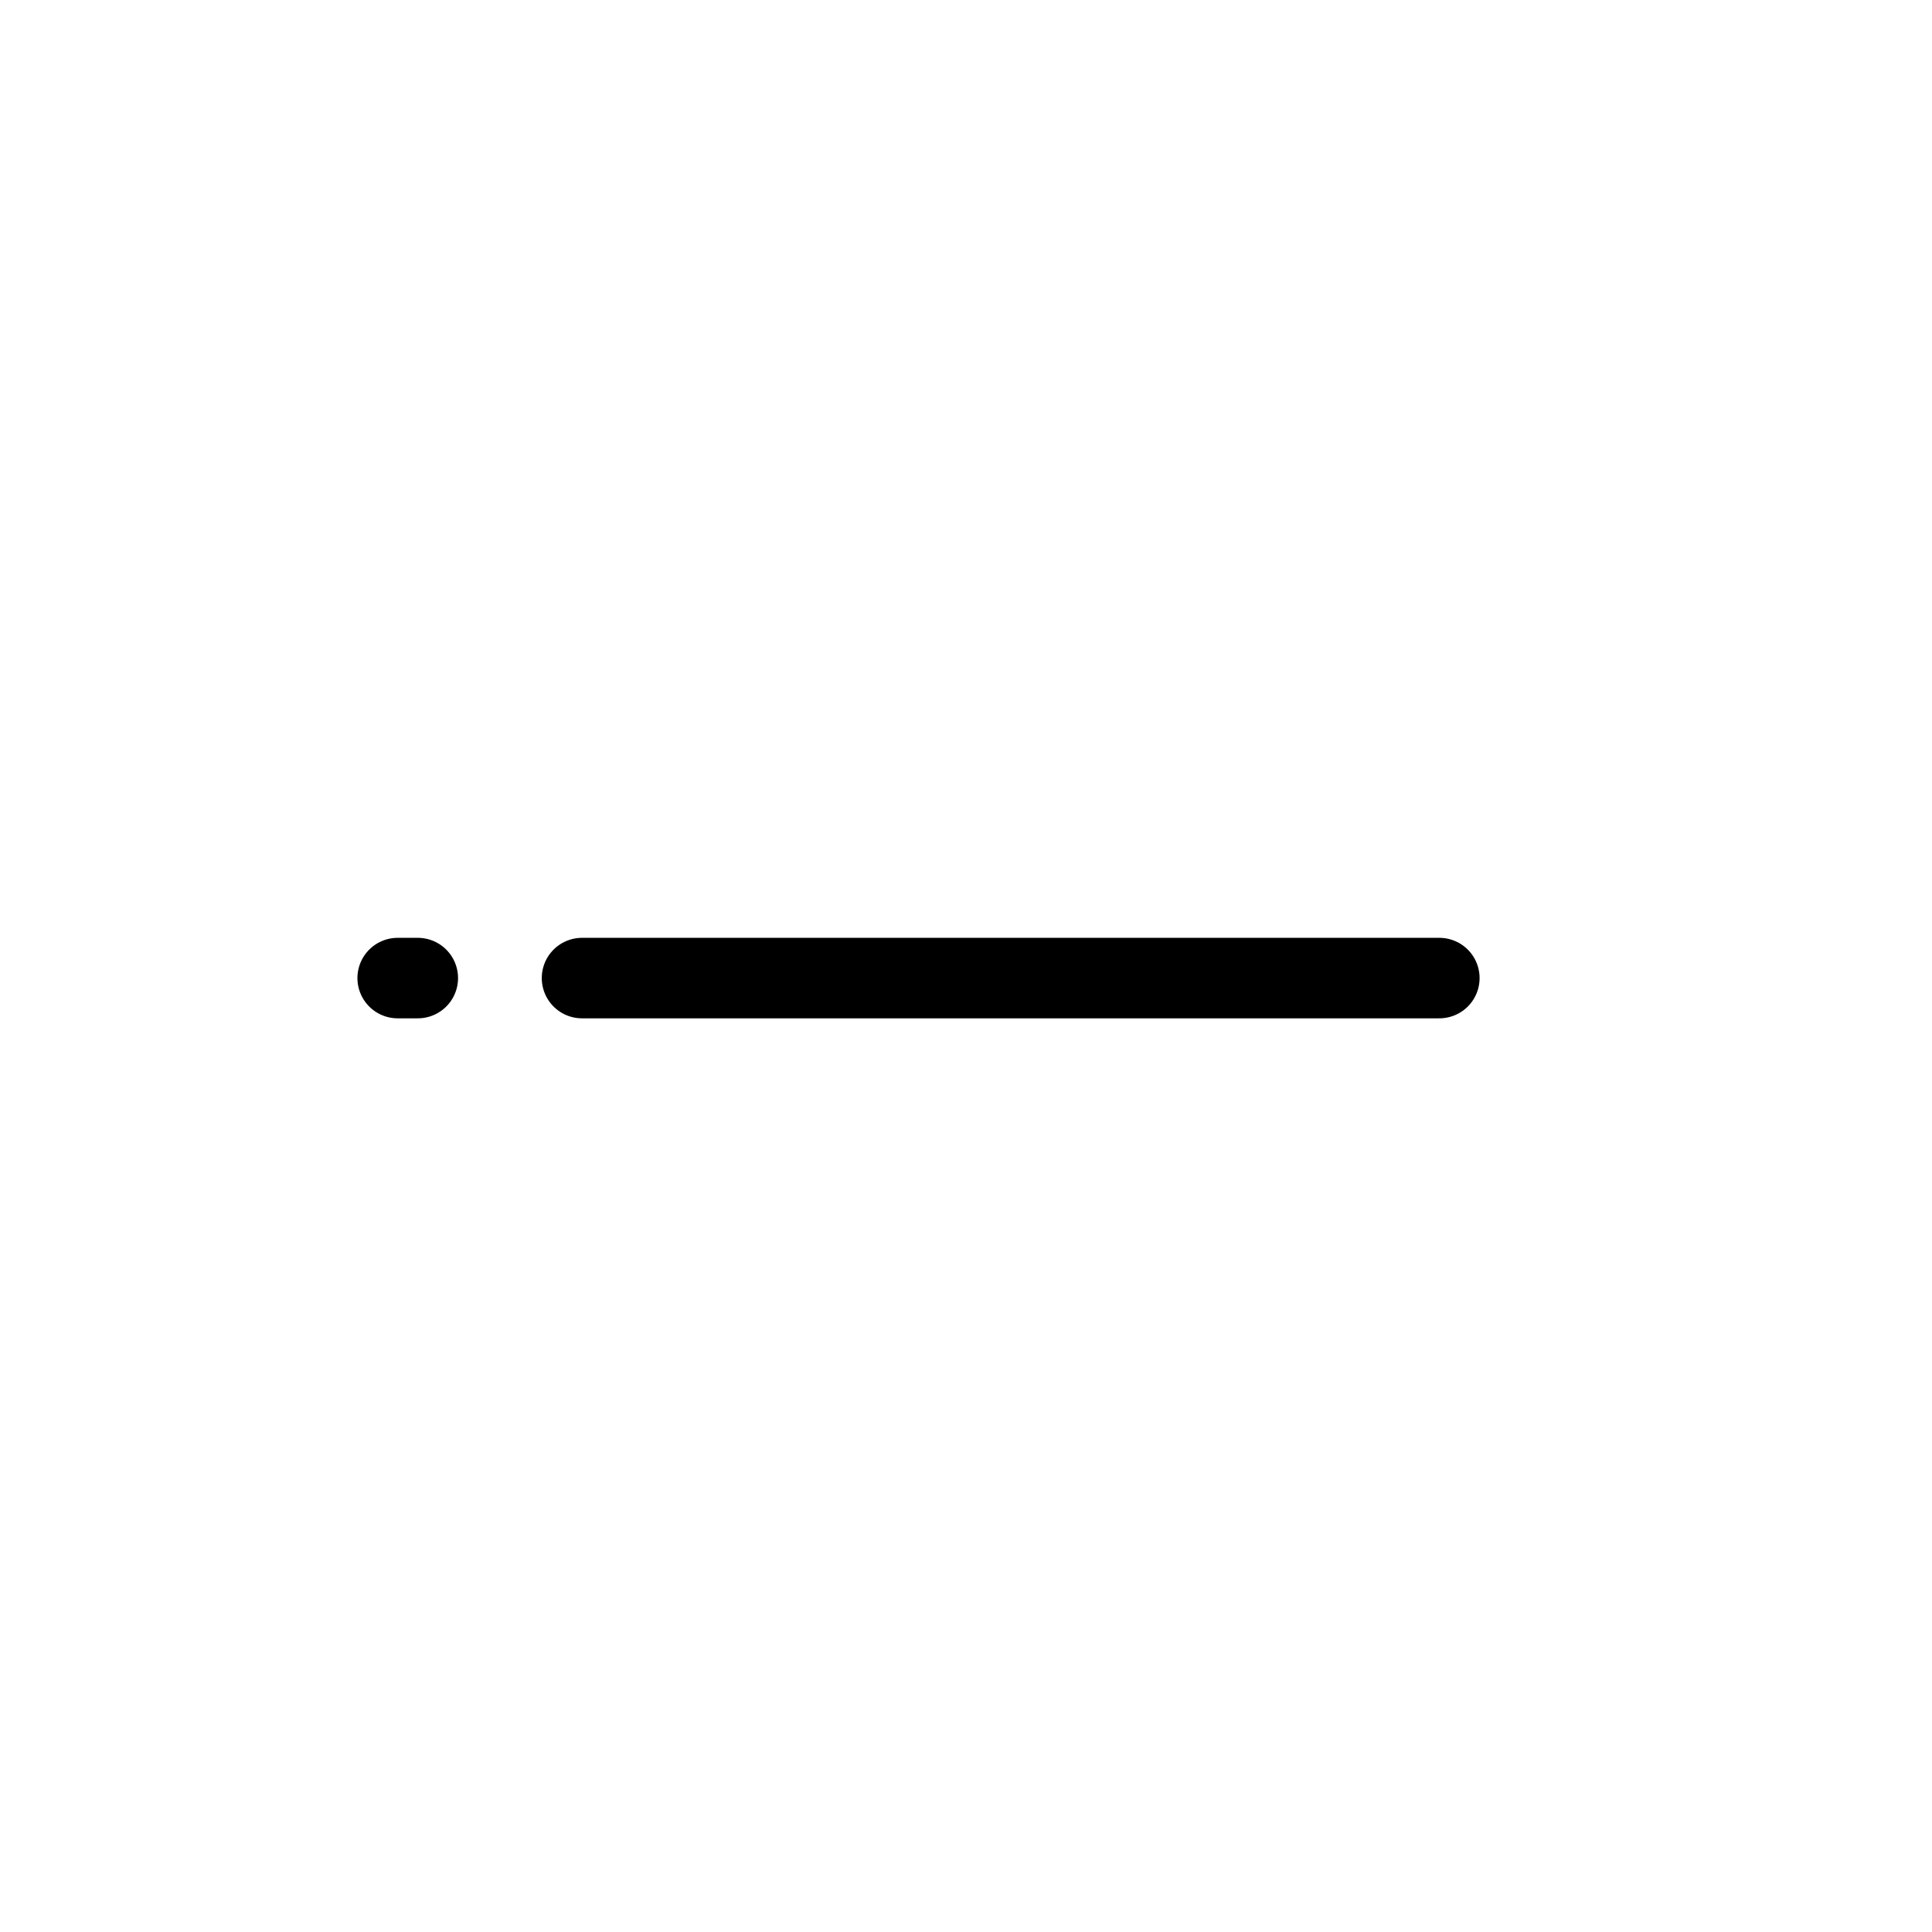
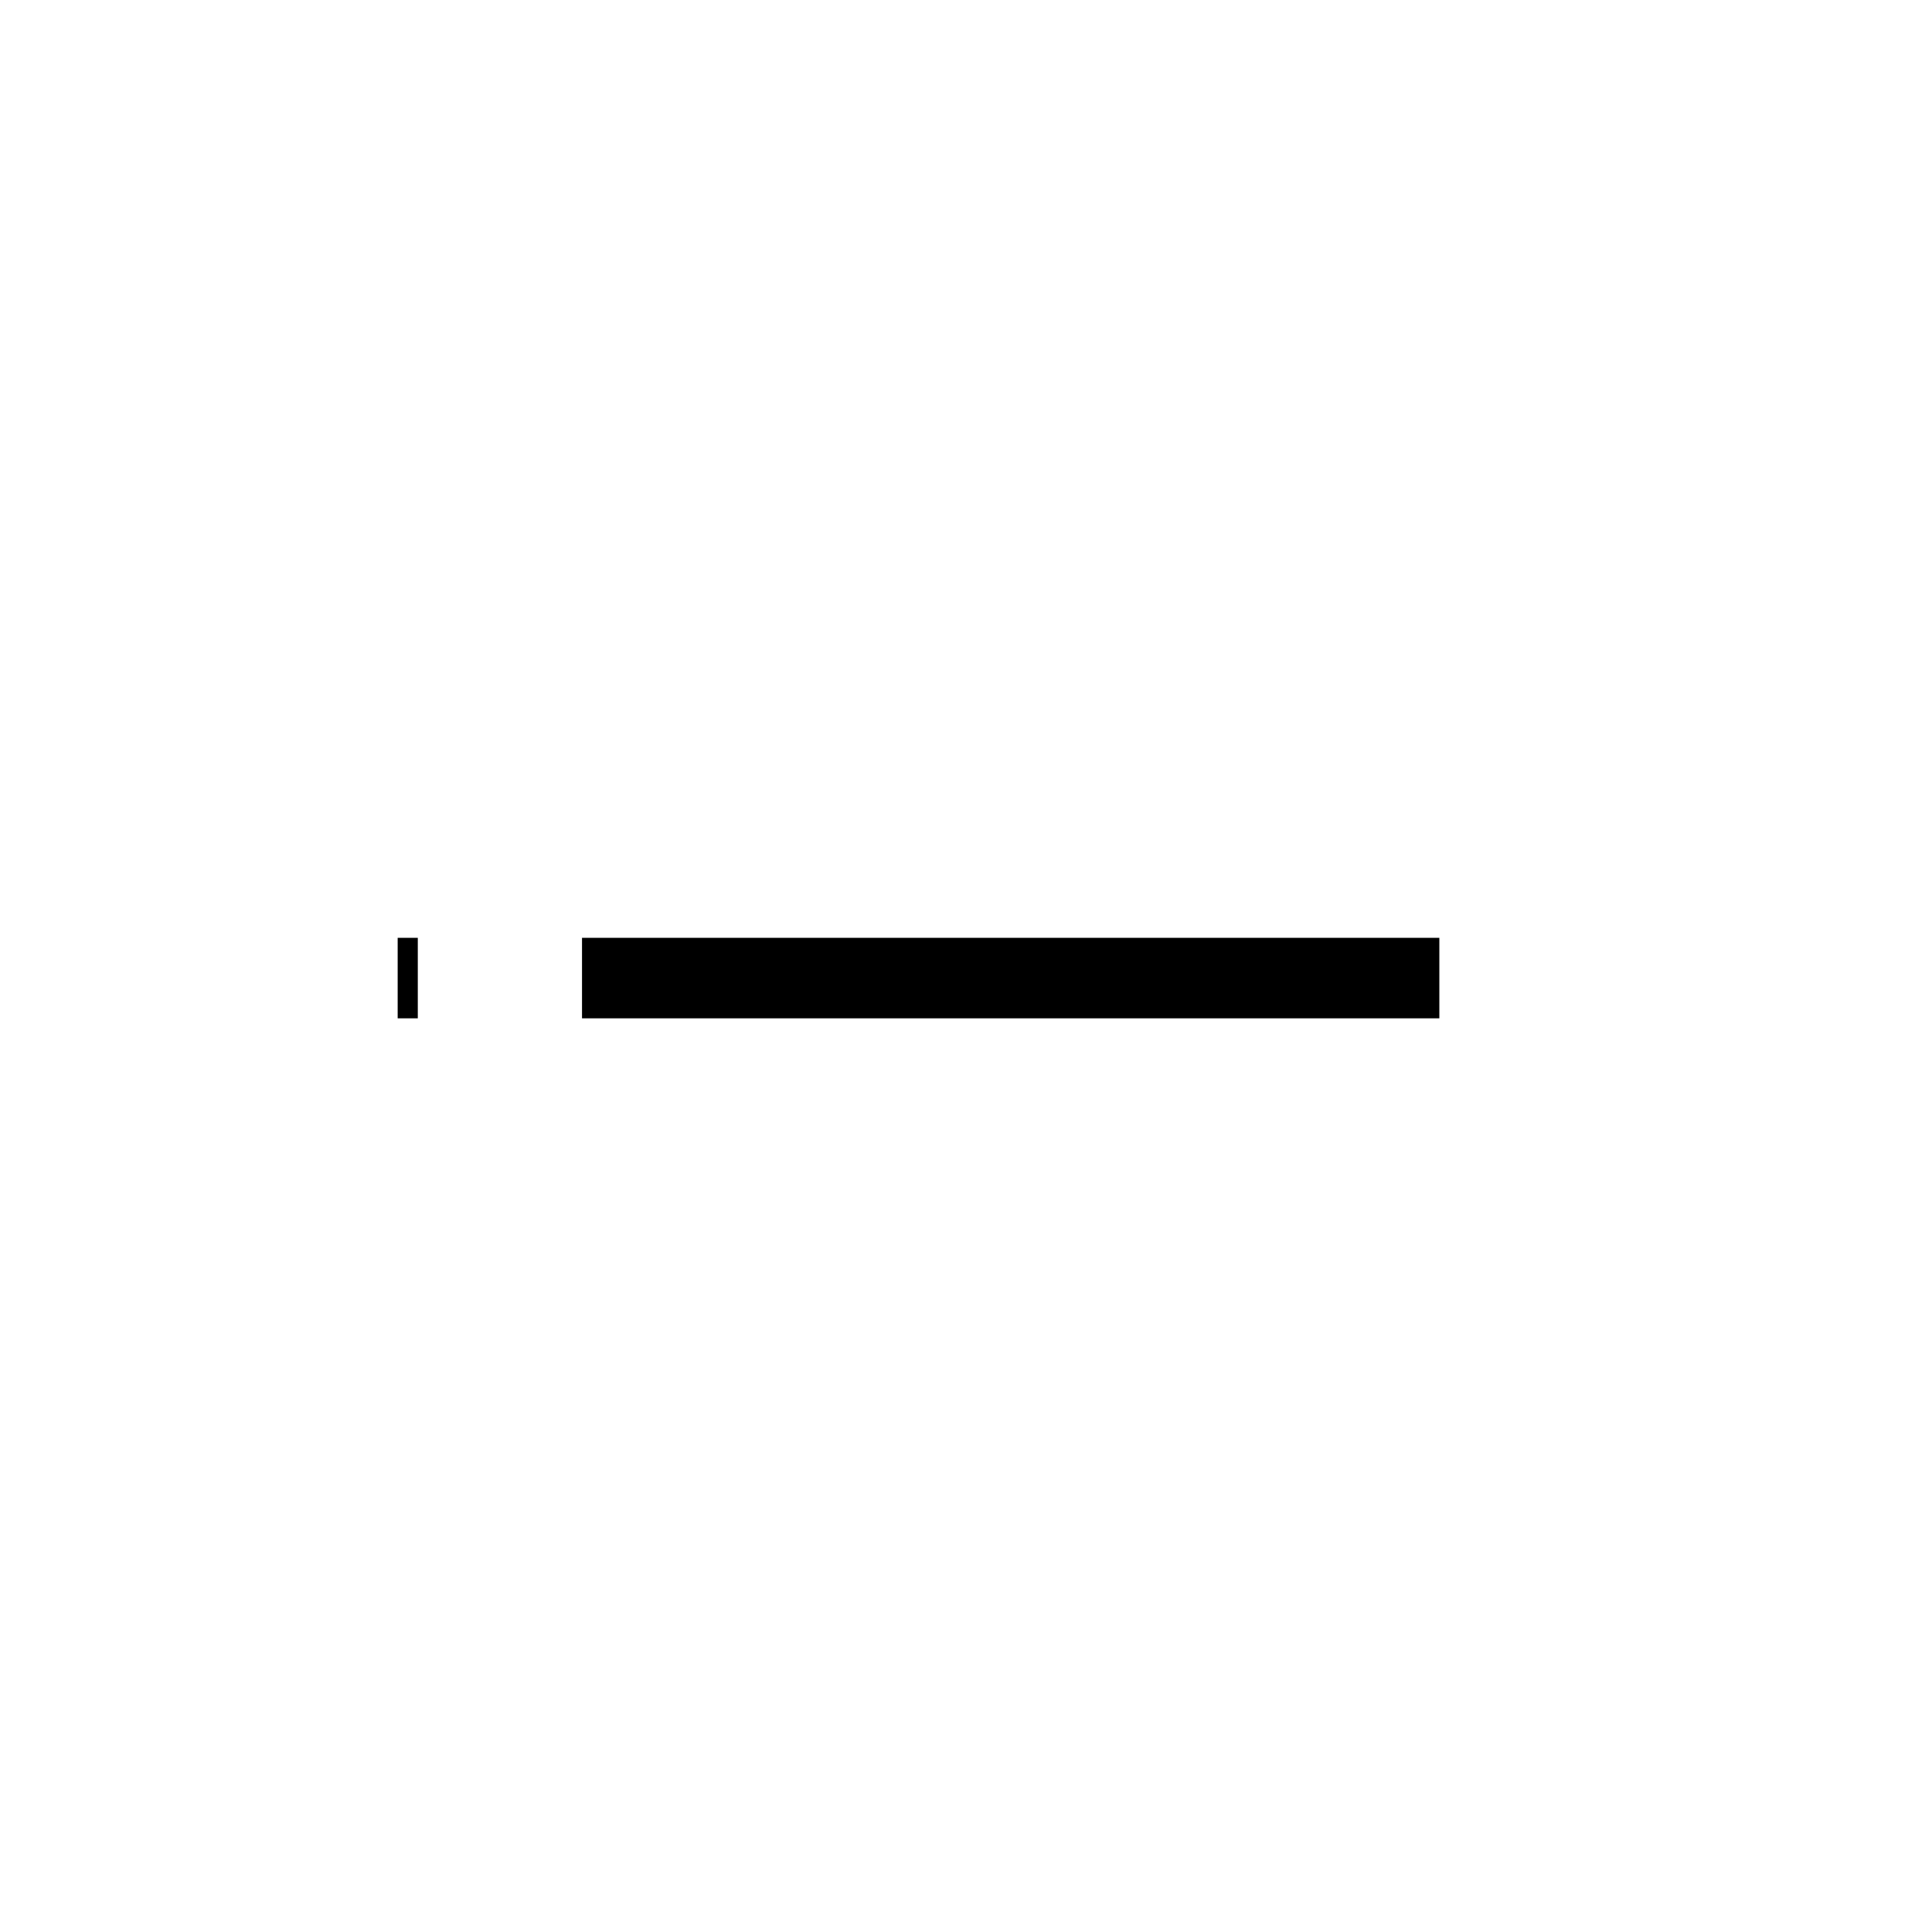
<svg xmlns="http://www.w3.org/2000/svg" viewBox="0 0 24 24">
  <defs>
-     <style>.cls-1,.cls-2{fill:none;}.cls-2{stroke:#000;stroke-linecap:round;stroke-linejoin:round;}</style>
+     <style>.cls-1,.cls-2{fill:none;}.cls-2{stroke:#000;strokeLinecap:round;strokeLinejoin:round;}</style>
  </defs>
  <g id="Layer_2" data-name="Layer 2">
    <g id="Layer_1-2" data-name="Layer 1">
      <rect class="cls-1" width="24" height="24" />
      <rect class="cls-1" x="3" y="3" width="18" height="18" />
      <line class="cls-2" x1="7.23" y1="12.15" x2="17.88" y2="12.15" />
      <line class="cls-2" x1="4.94" y1="12.15" x2="5.19" y2="12.15" />
    </g>
  </g>
</svg>
